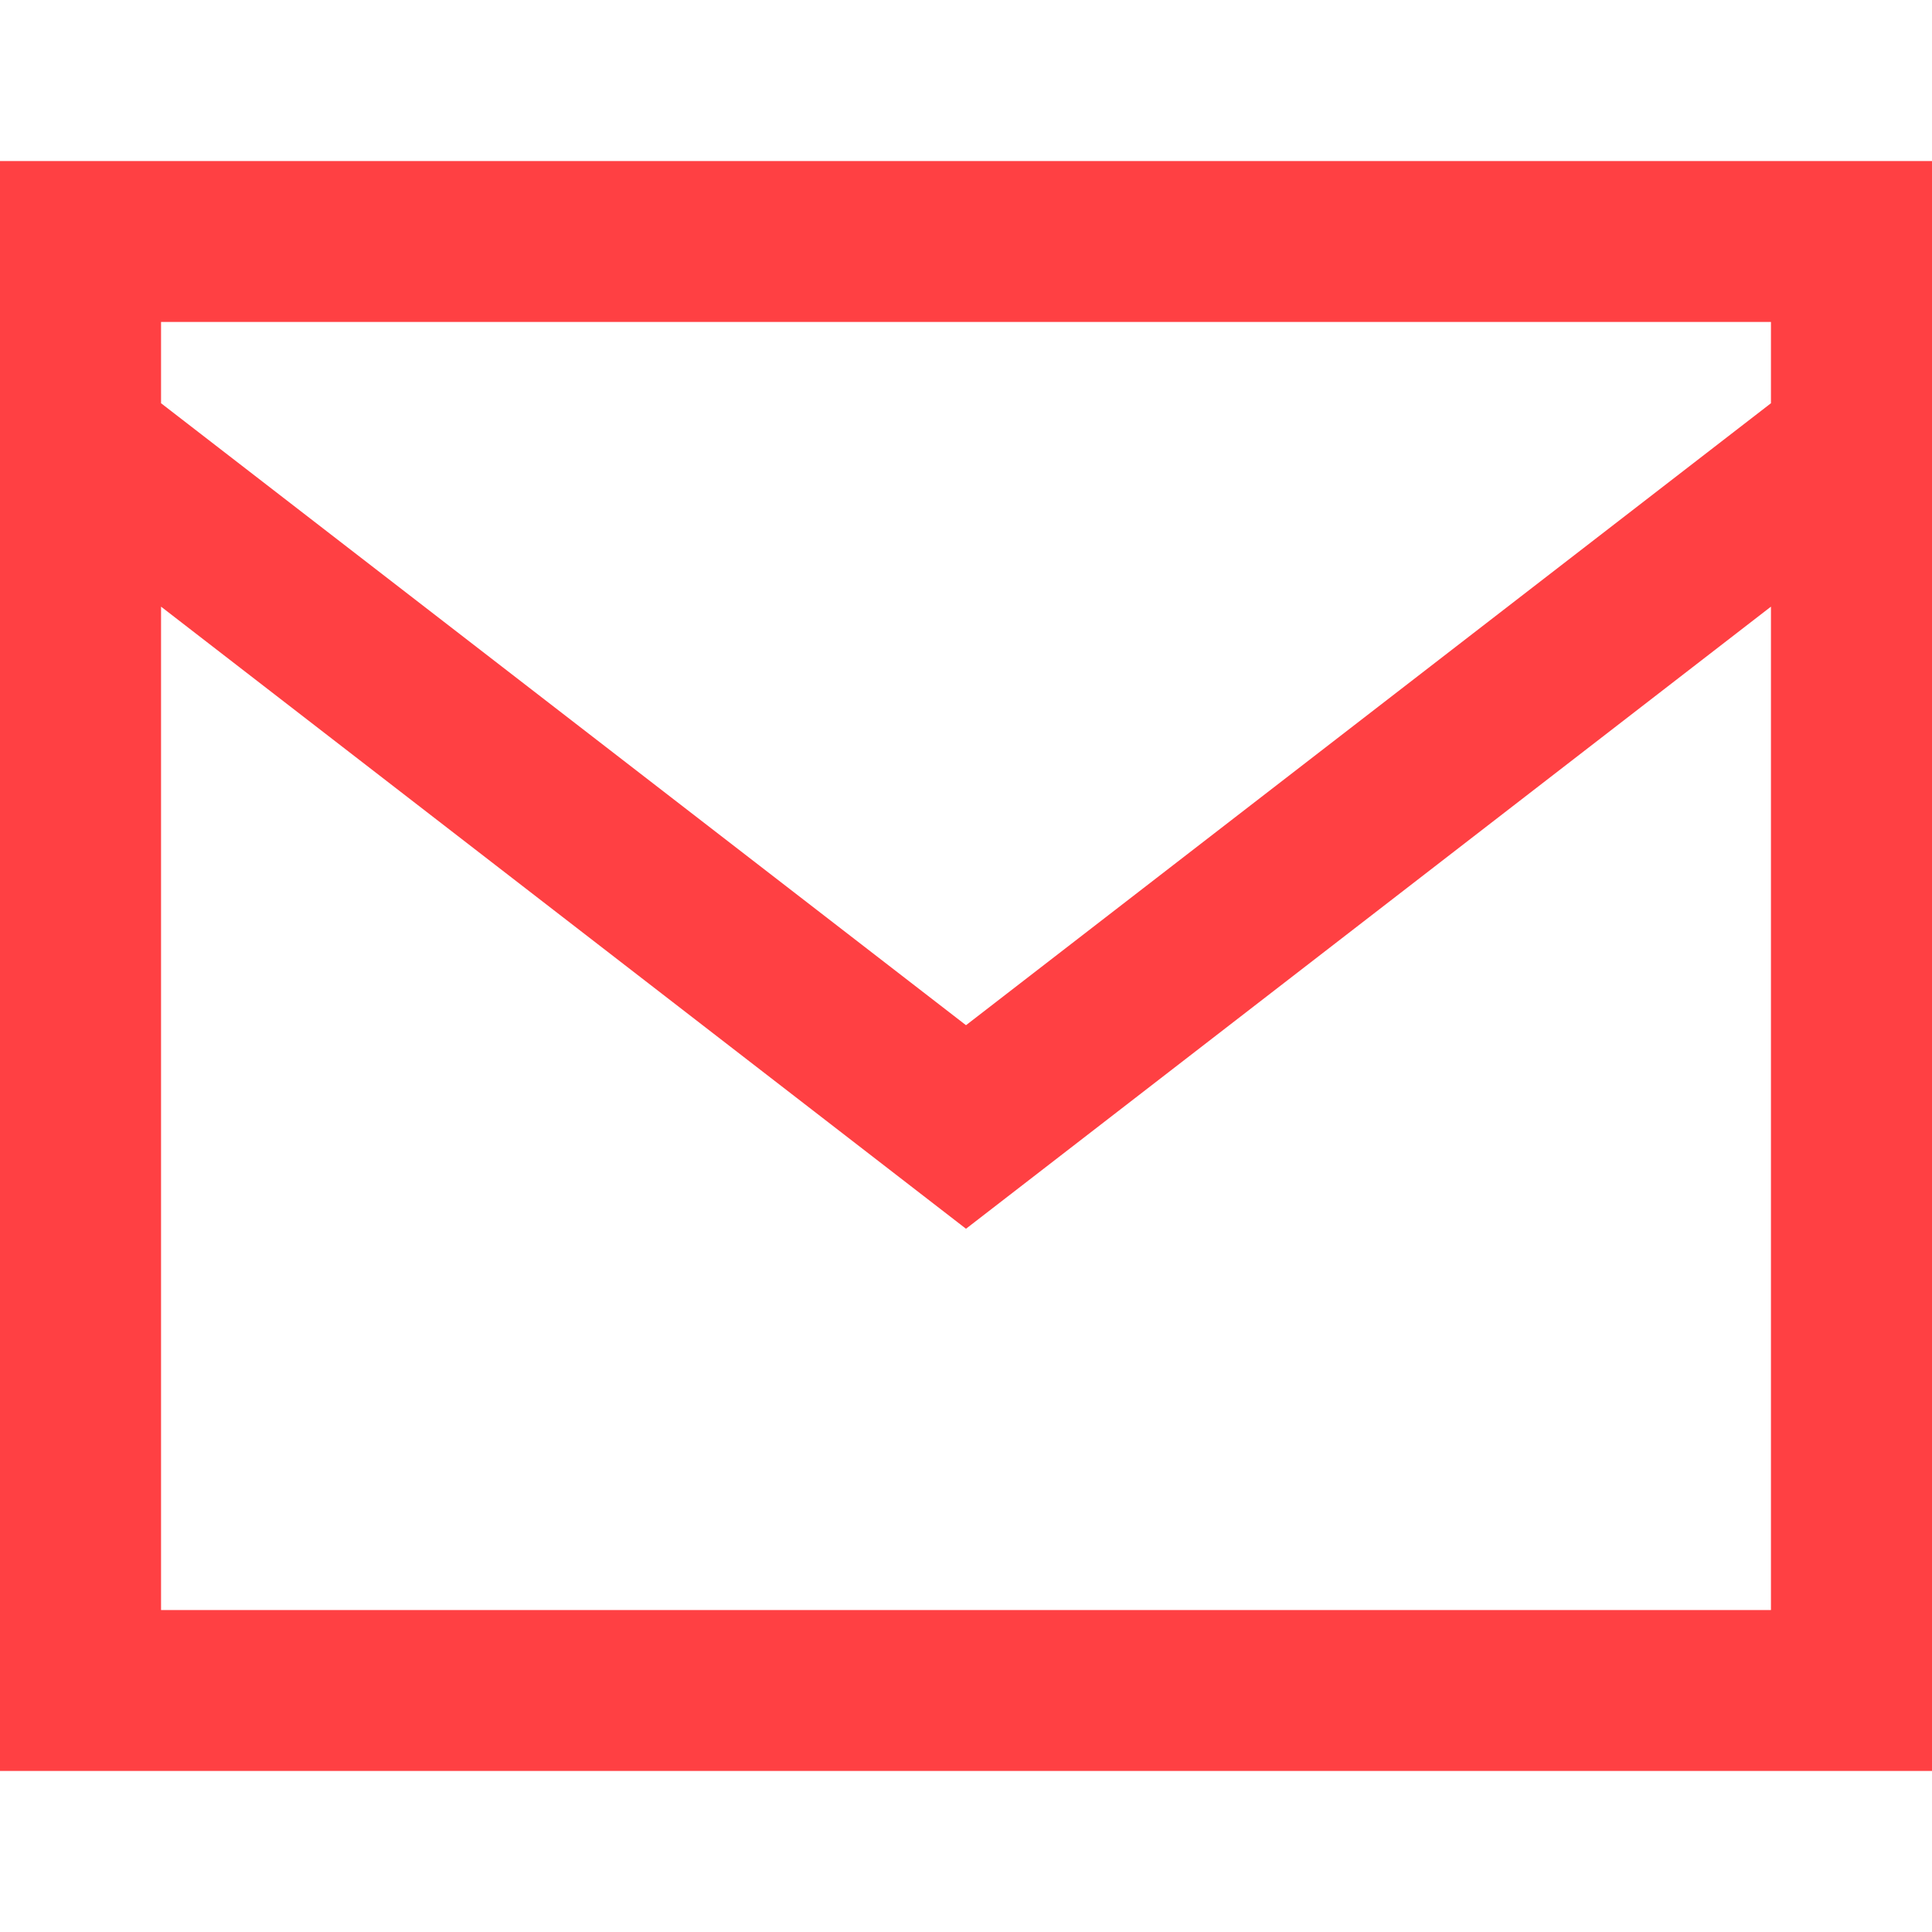
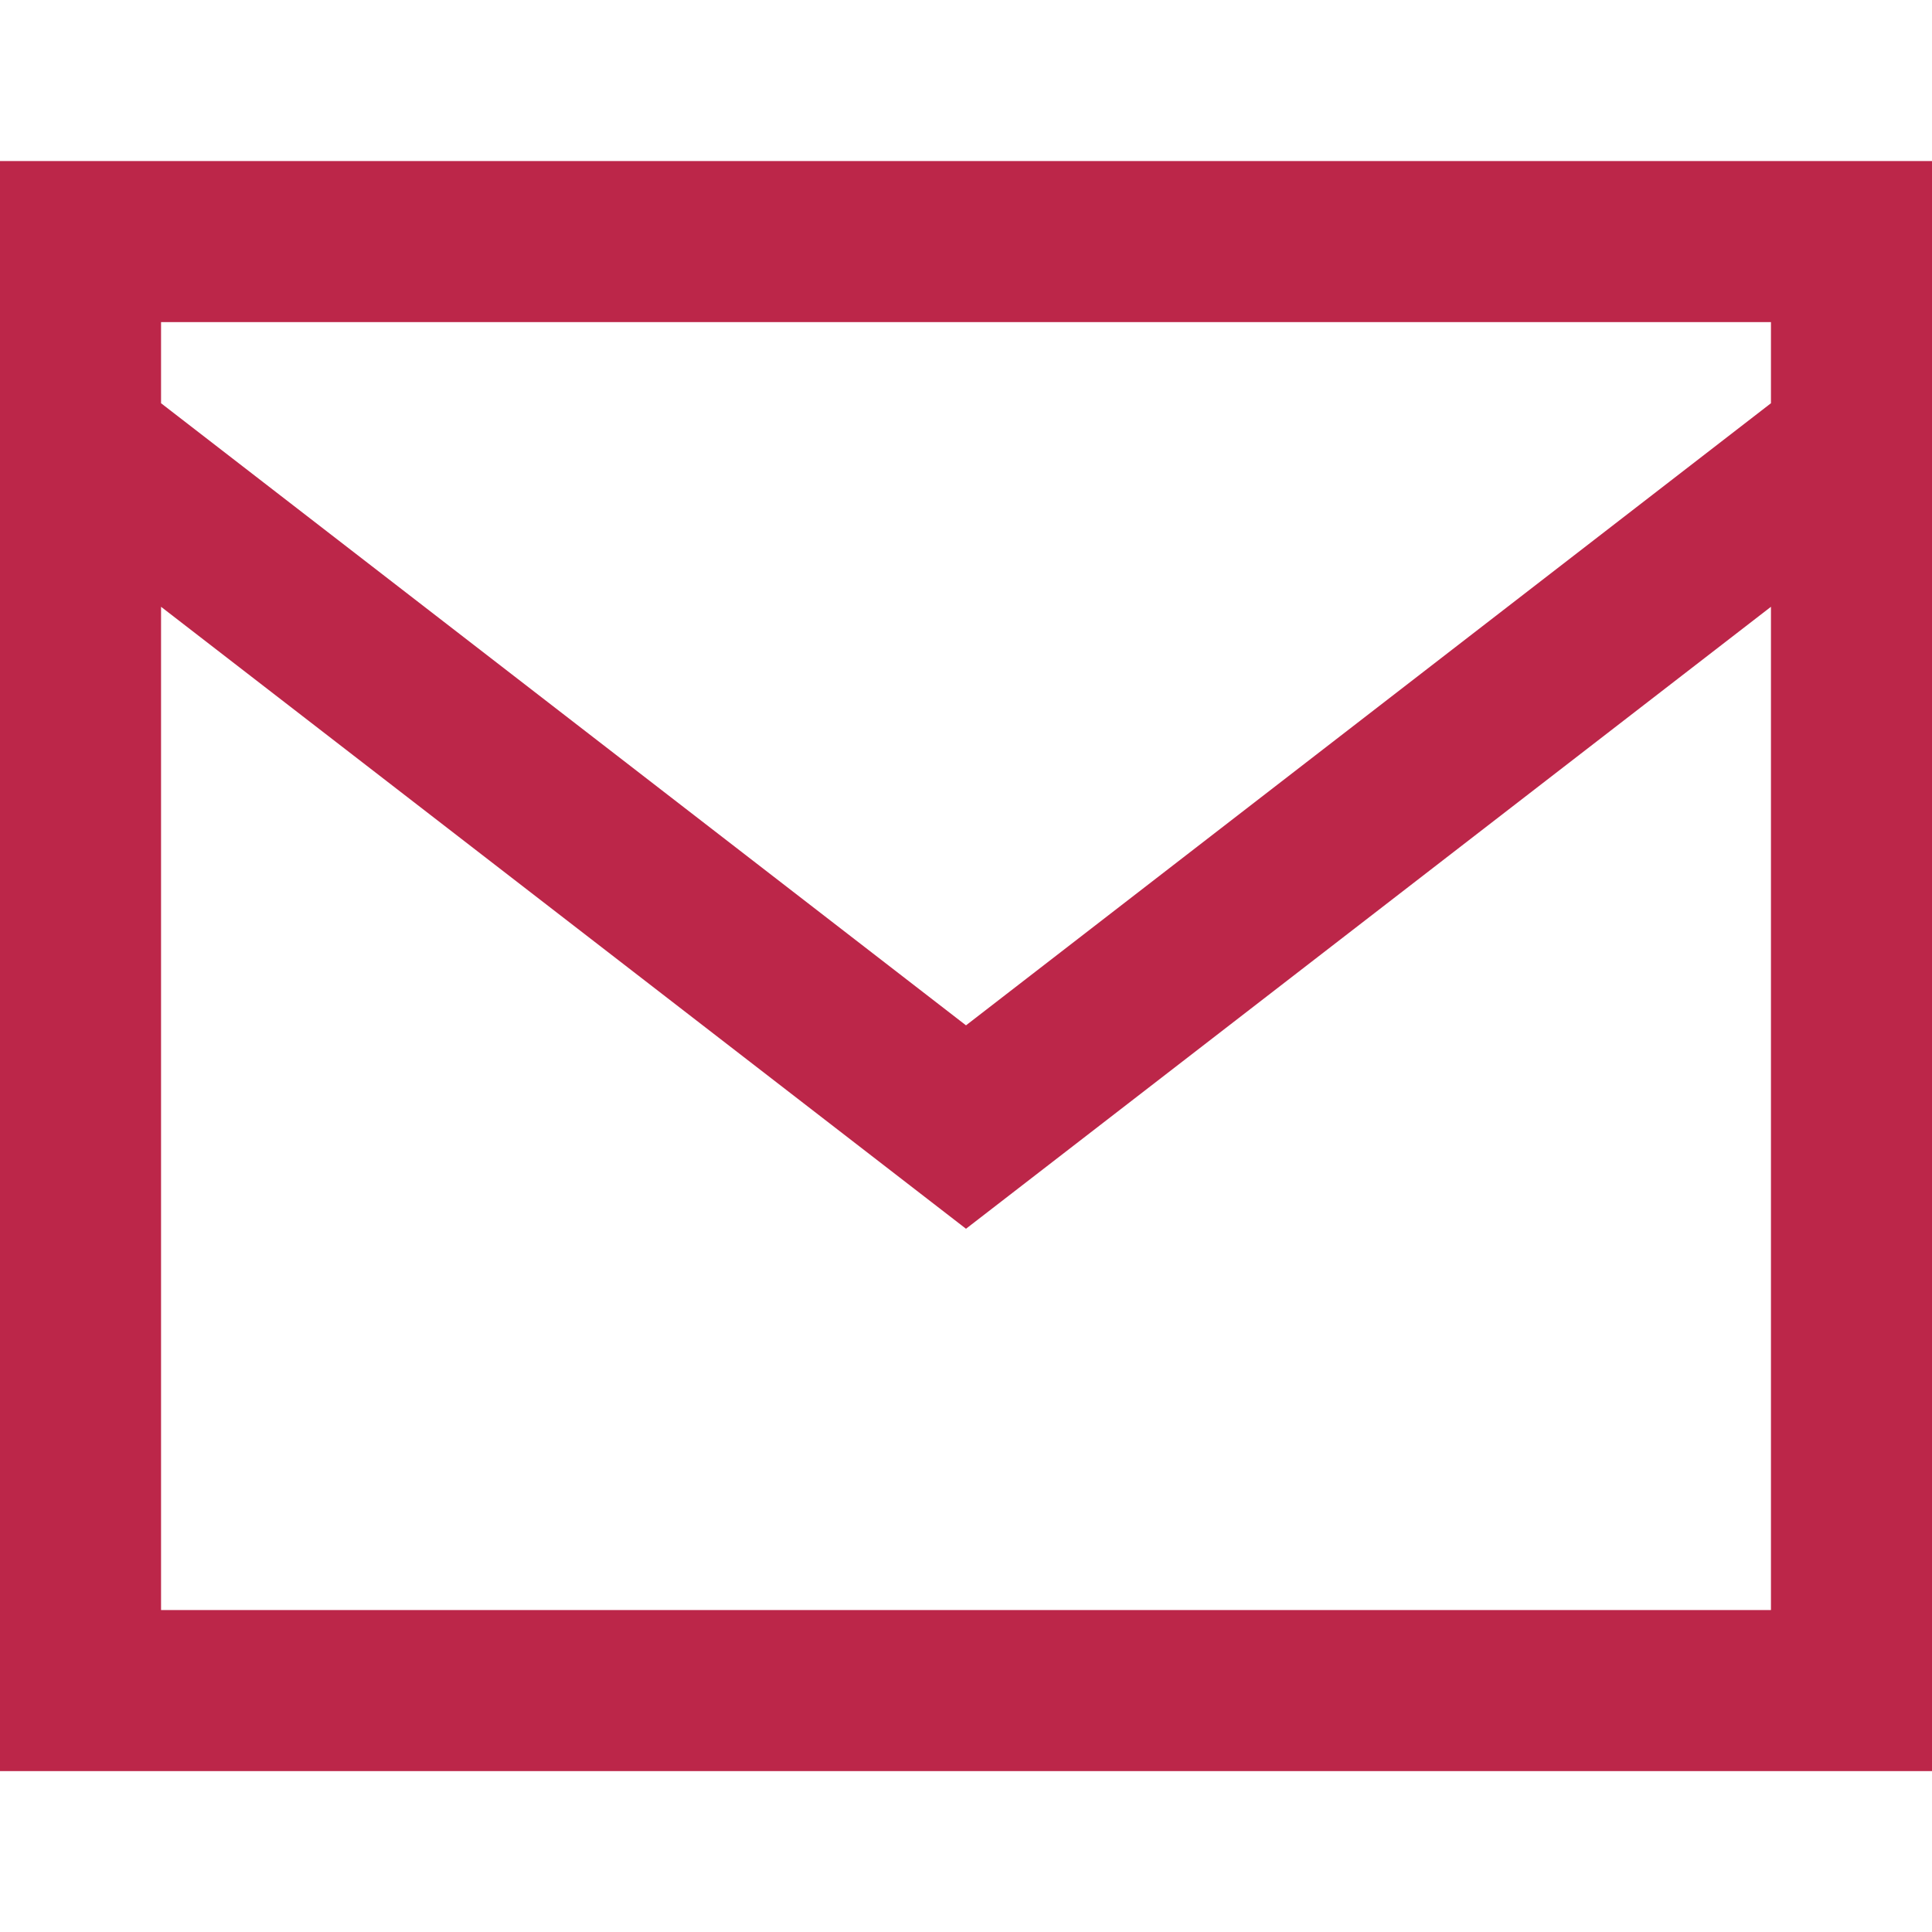
<svg xmlns="http://www.w3.org/2000/svg" width="14" height="14" viewBox="0 0 14 14" fill="none">
-   <path fill-rule="evenodd" clip-rule="evenodd" d="M14 1.167H0V12.833H14V1.167ZM1.167 2.922V2.333H12.833V2.922L7 7.429L1.167 2.922ZM1.167 4.396V11.667H12.833V4.396L7 8.904L1.167 4.396Z" fill="#FF4043" />
+   <path fill-rule="evenodd" clip-rule="evenodd" d="M14 1.167H0V12.834H14V1.167ZM1.167 2.922V2.334H12.833V2.922L7 7.43L1.167 2.922ZM1.167 4.397V11.667H12.833V4.397L7 8.904L1.167 4.397Z" fill="#BC2649" />
</svg>
